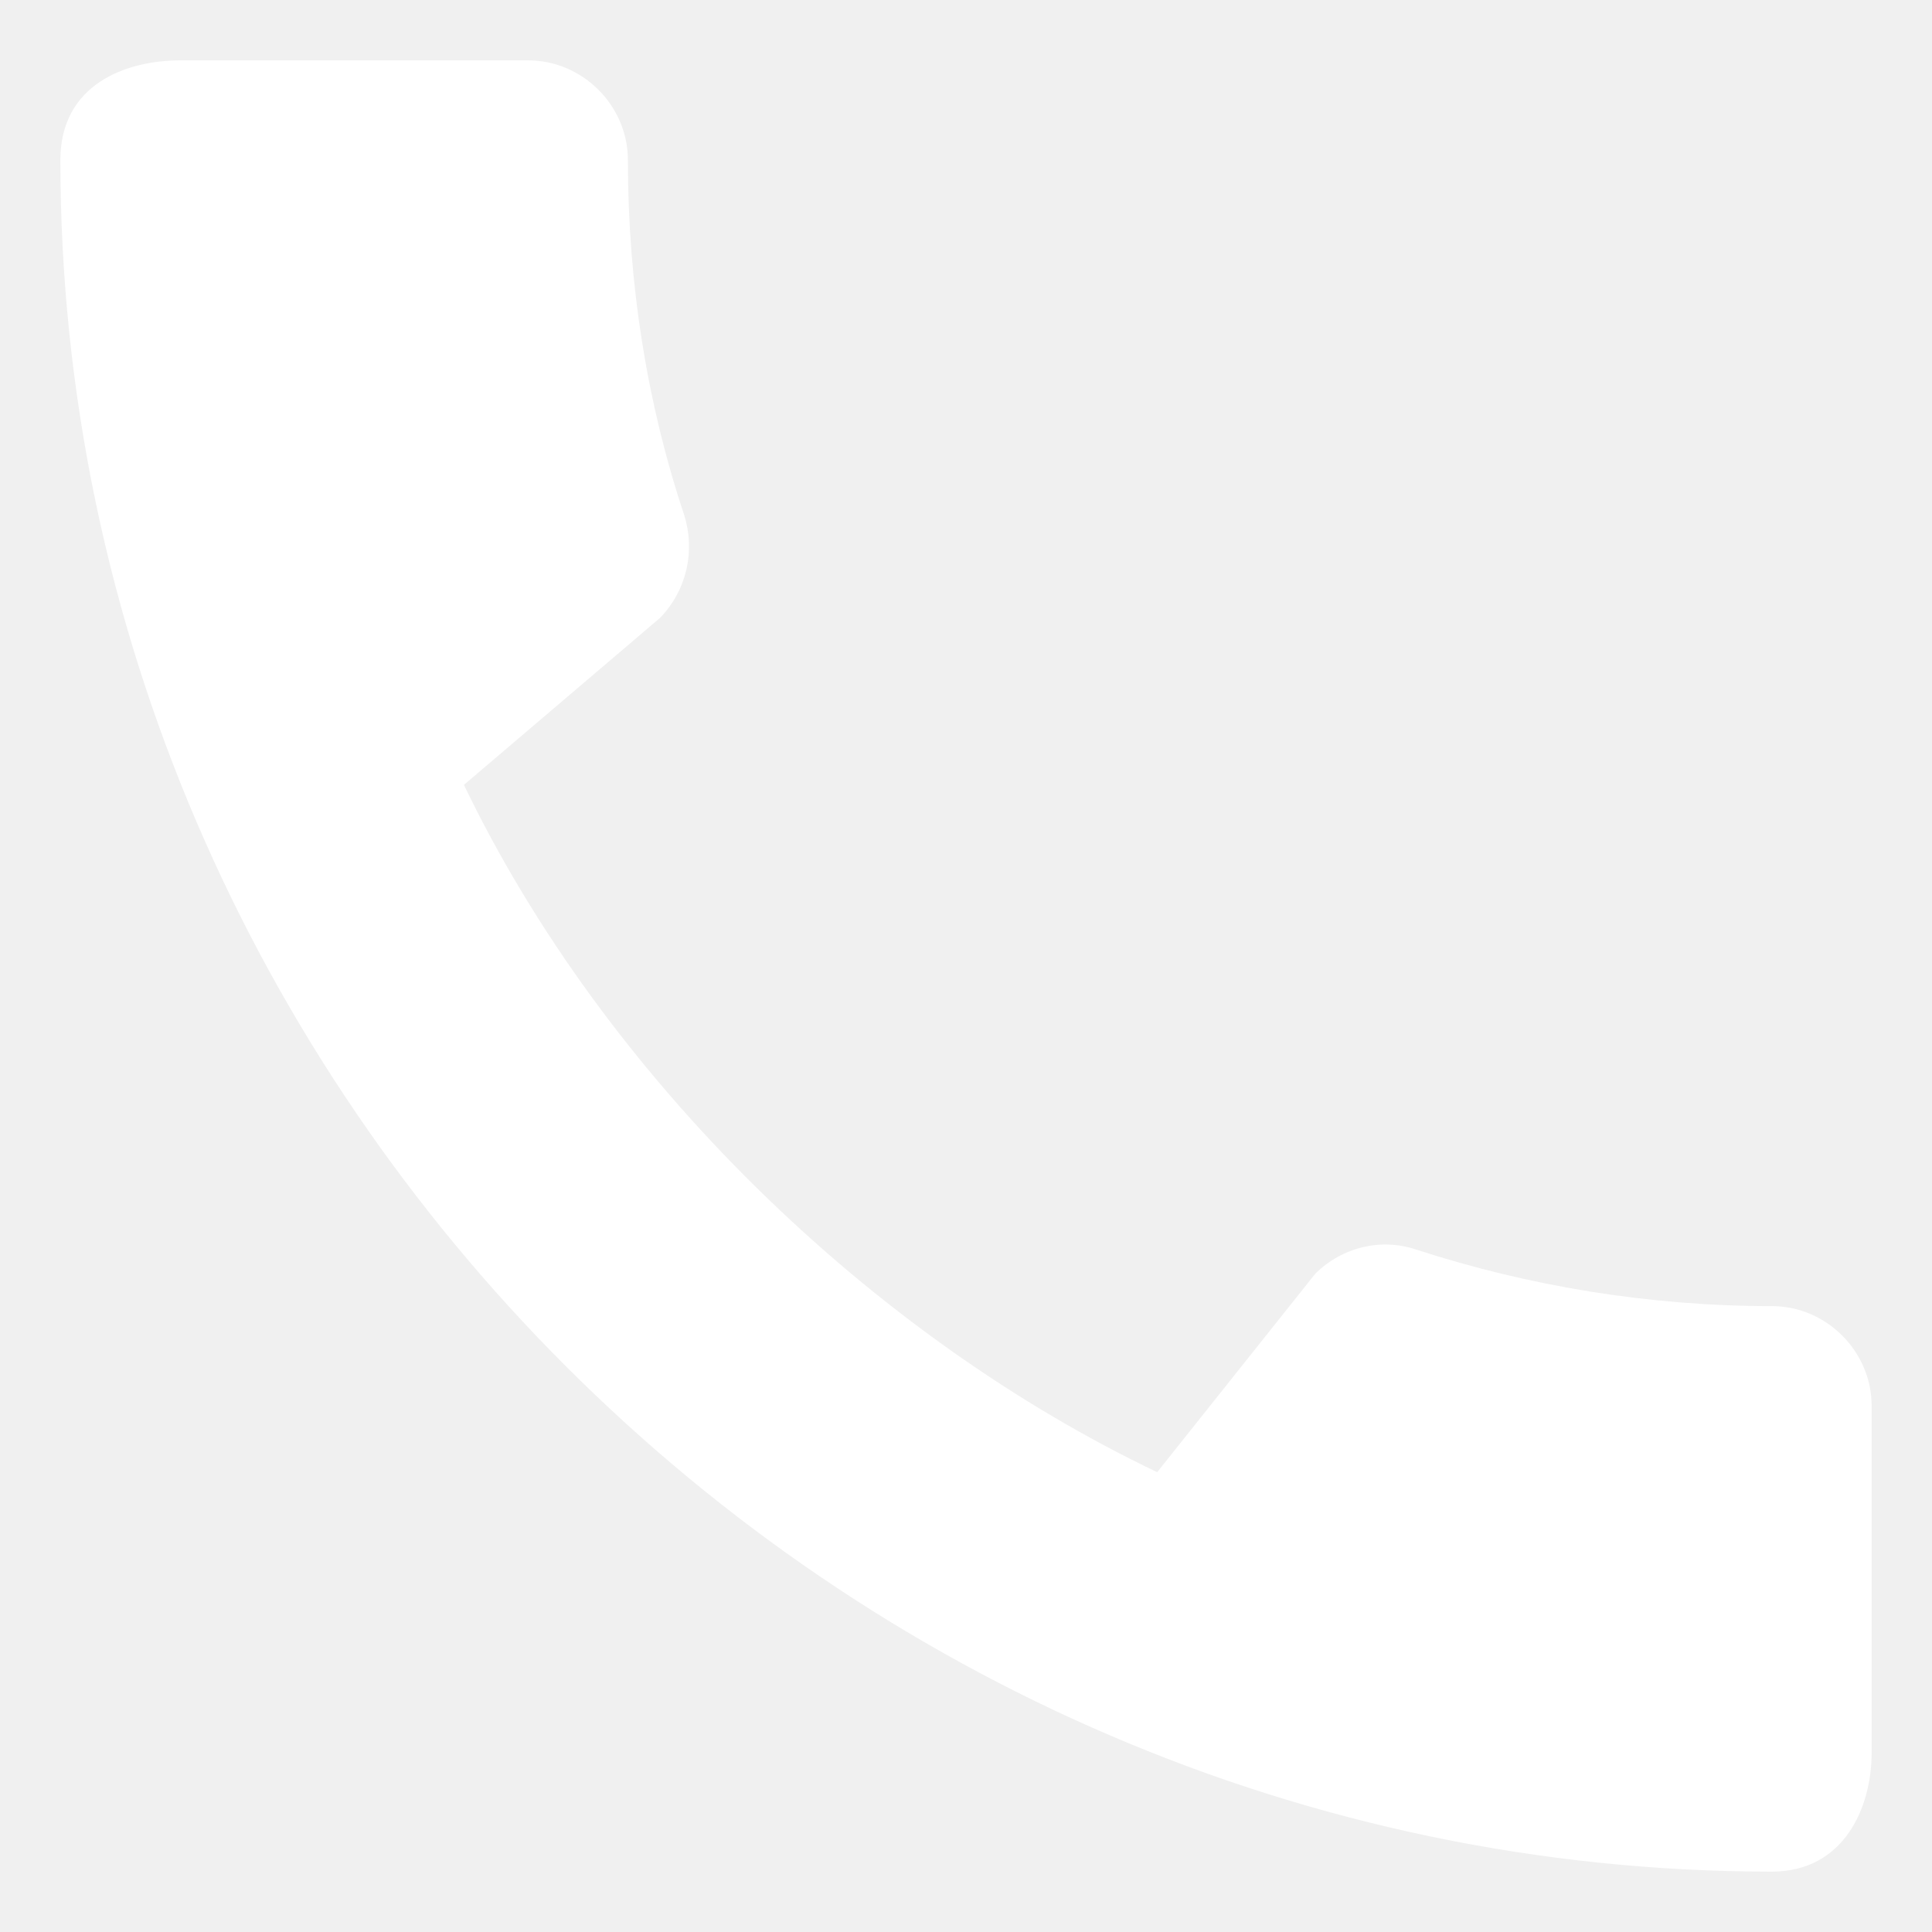
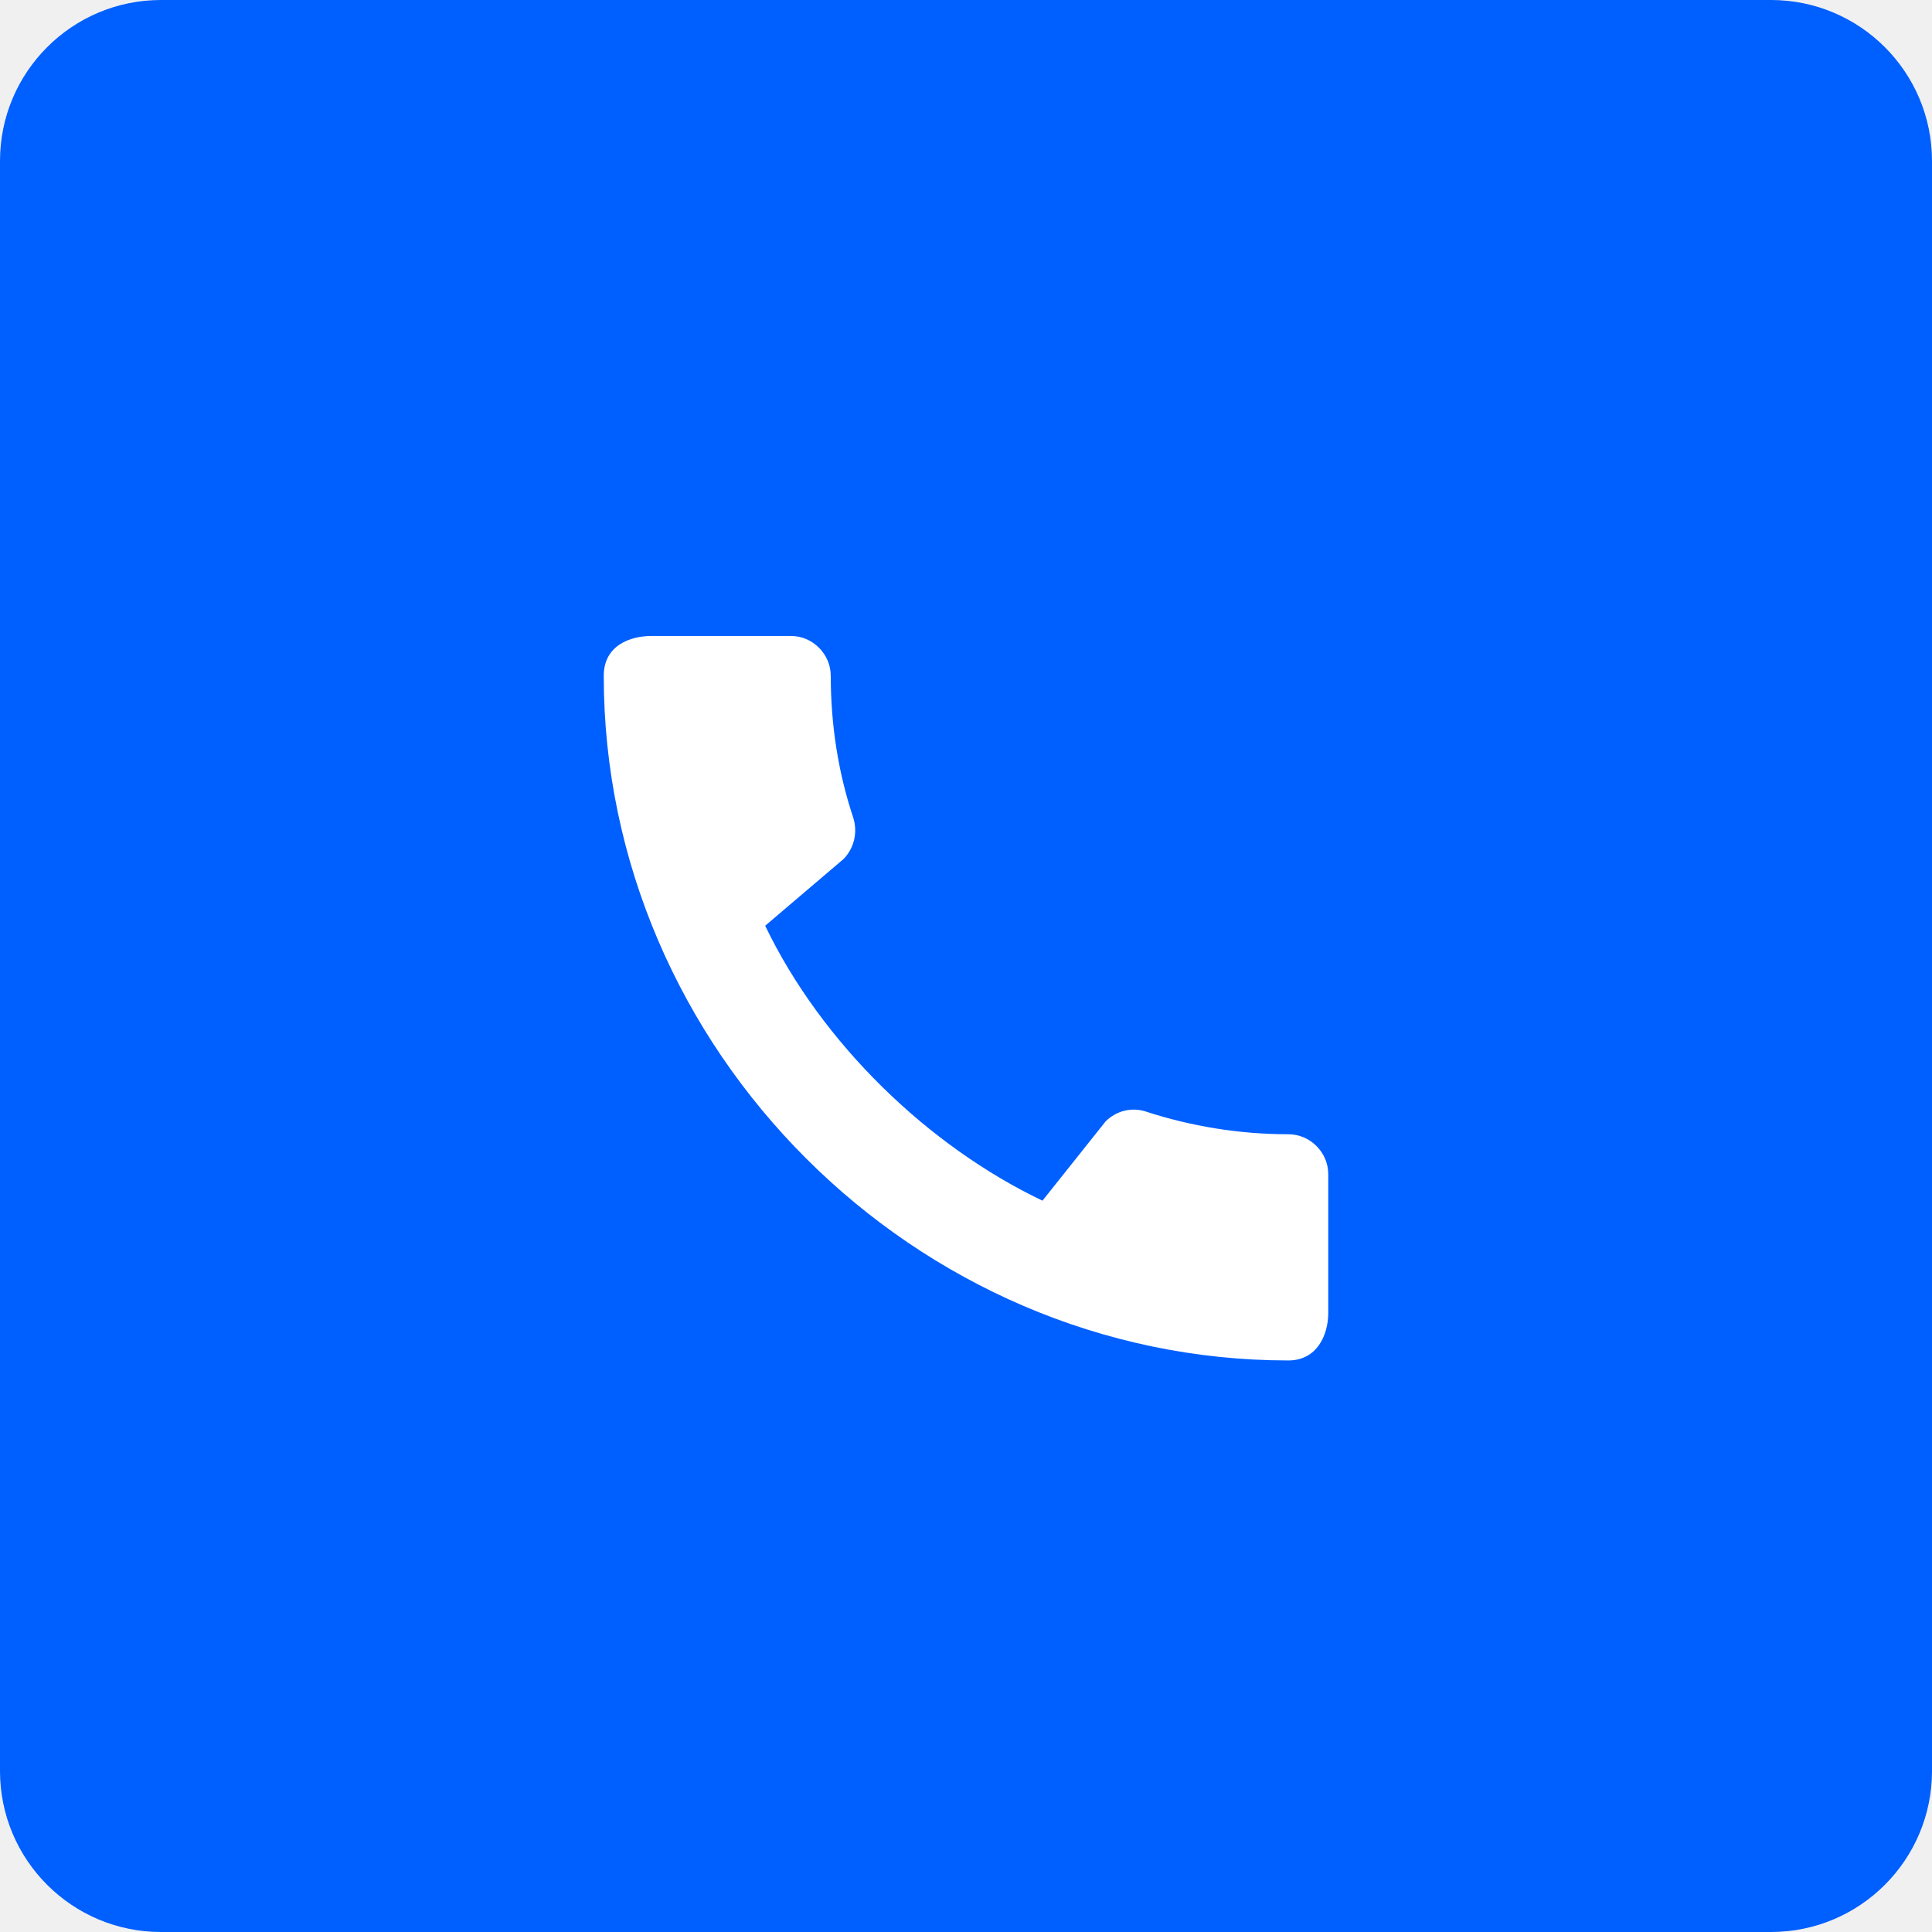
- <svg xmlns="http://www.w3.org/2000/svg" width="24" height="24" viewBox="0 0 24 24" fill="none">
-   <path d="M22.012 16.225C20.475 16.225 18.988 15.975 17.6 15.525C17.163 15.375 16.675 15.488 16.337 15.825L14.375 18.288C10.838 16.6 7.525 13.412 5.763 9.75L8.2 7.675C8.537 7.325 8.637 6.838 8.5 6.4C8.037 5.013 7.8 3.525 7.8 1.988C7.8 1.312 7.237 0.75 6.562 0.75H2.237C1.562 0.75 0.75 1.05 0.75 1.988C0.75 13.6 10.412 23.25 22.012 23.25C22.9 23.25 23.25 22.462 23.25 21.775V17.462C23.25 16.788 22.688 16.225 22.012 16.225Z" fill="white" />
+ <svg xmlns="http://www.w3.org/2000/svg" width="60" height="60" viewBox="0 0 60 60" fill="none">
+   <rect width="60" height="60" rx="5" fill="#005FFF" />
+   <svg x="18" y="19" width="24" height="24" viewBox="0 0 24 24" fill="none">
+     <path d="M22.012 16.225C20.475 16.225 18.988 15.975 17.6 15.525C17.163 15.375 16.675 15.488 16.337 15.825L14.375 18.288C10.838 16.6 7.525 13.412 5.763 9.75L8.2 7.675C8.537 7.325 8.637 6.838 8.5 6.4C8.037 5.013 7.8 3.525 7.8 1.988C7.8 1.312 7.237 0.75 6.562 0.75H2.237C1.562 0.75 0.75 1.05 0.75 1.988C0.75 13.6 10.412 23.25 22.012 23.25C22.9 23.25 23.25 22.462 23.25 21.775V17.462C23.25 16.788 22.688 16.225 22.012 16.225Z" fill="white" />
+   </svg>
</svg>
